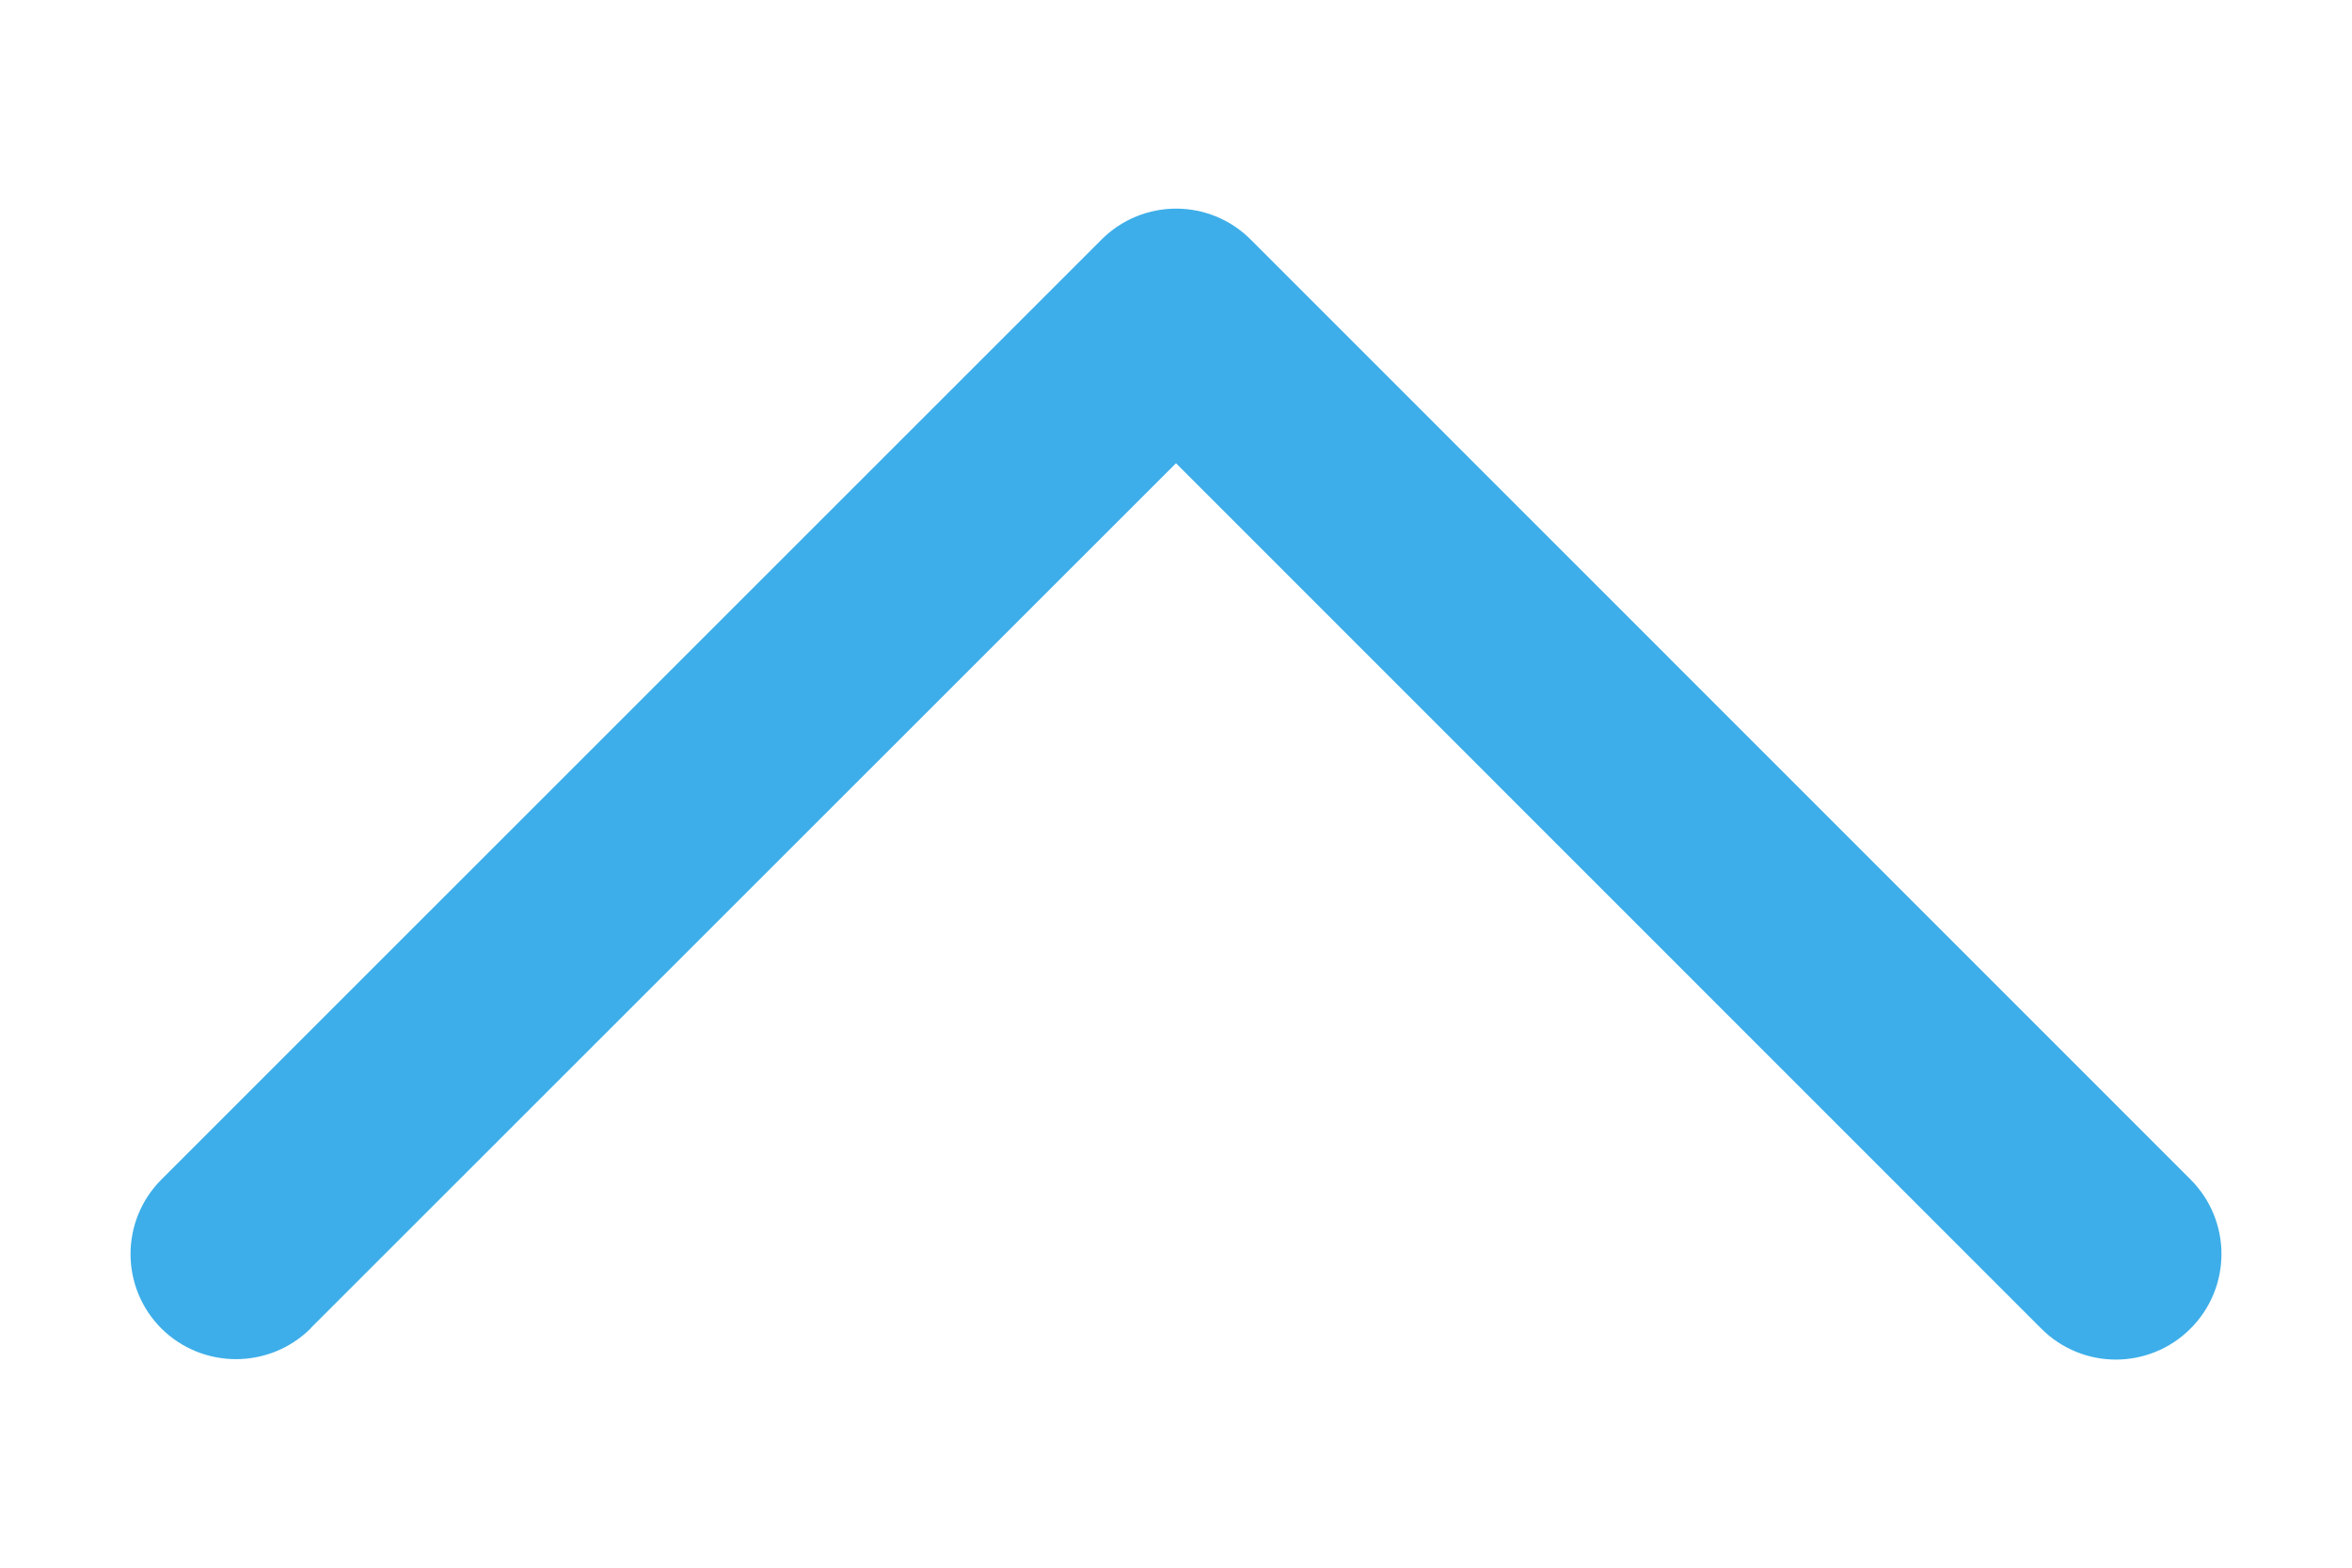
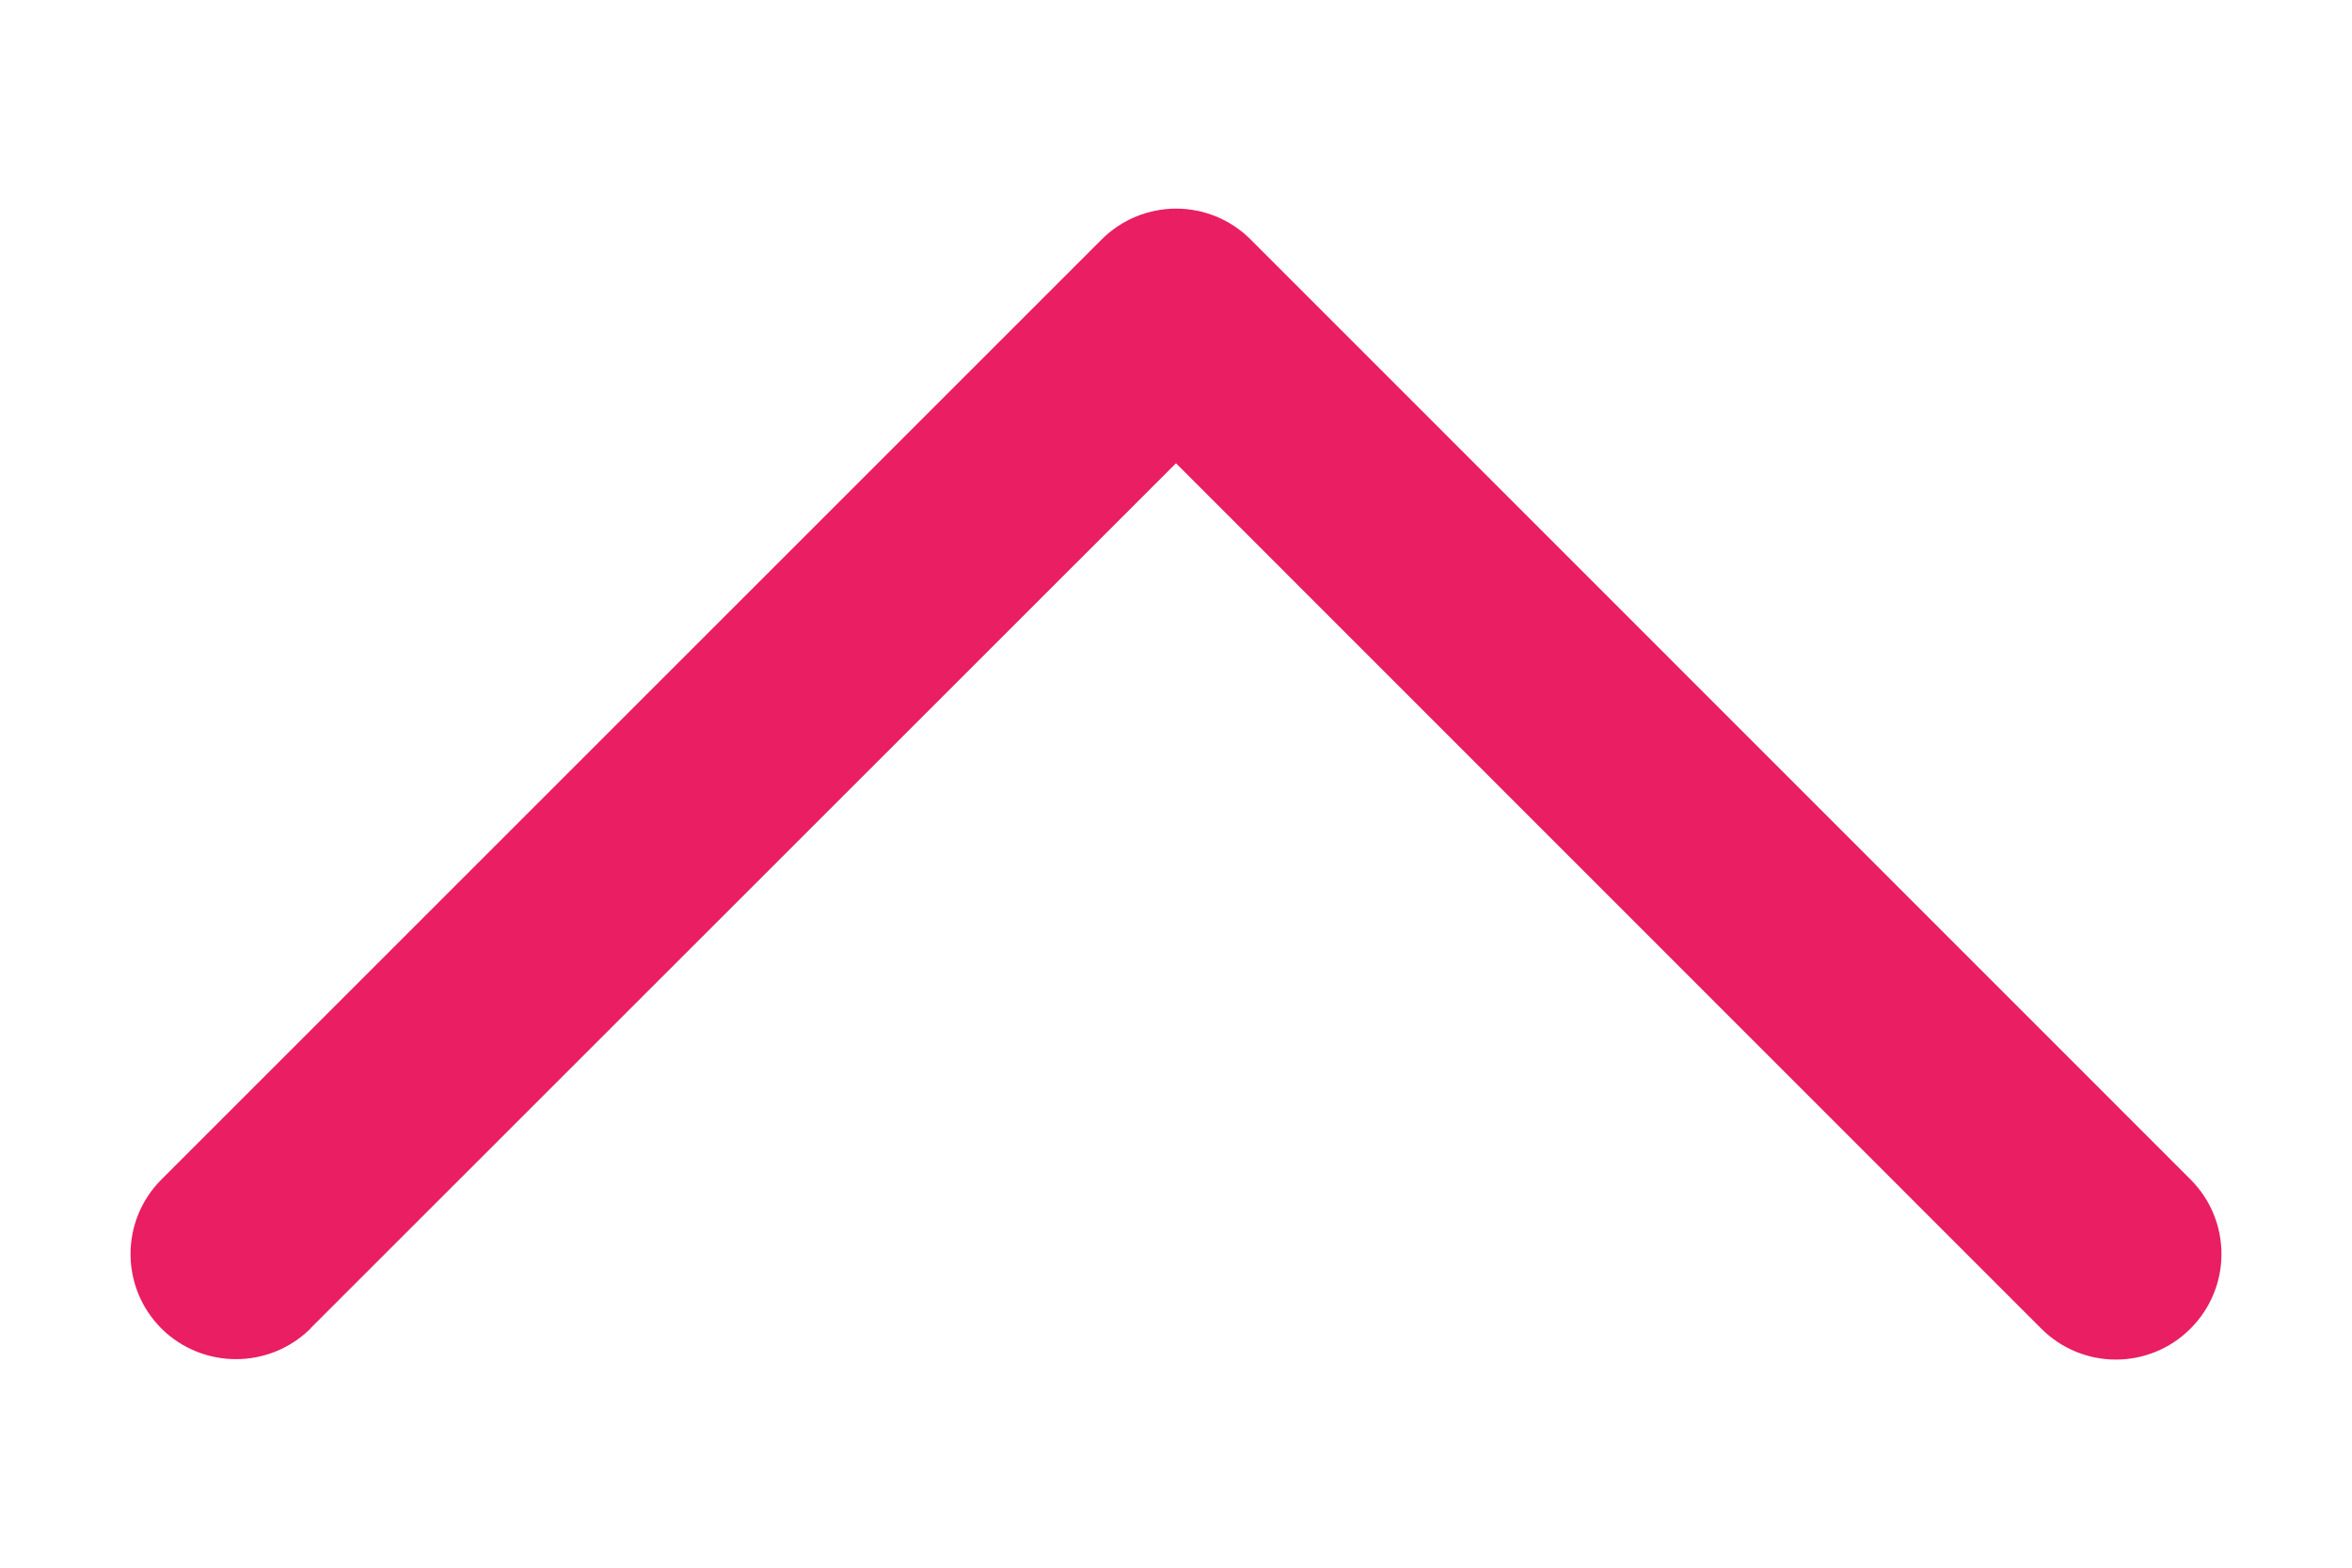
- <svg x="0px" y="0px" width="9px" height="6px" viewBox="0 0 9 6" enable-background="new 0 0 9 6" xml:space="preserve">
-   <path d="M 1.189,5.083 4.5,1.773 7.811,5.085 c 0.158,0.158 0.413,0.158 0.571,0 0.158,-0.158 0.158,-0.413 0,-0.571 l -3.596,-3.597 0,0 0,0 c -0.158,-0.158 -0.413,-0.158 -0.571,0 L 0.618,4.514 c -0.158,0.158 -0.158,0.413 0,0.571 0.158,0.156 0.413,0.156 0.571,-0.001 z" fill="#3daee9" />
+ <svg xmlns="http://www.w3.org/2000/svg" x="0px" y="0px" width="9px" height="6px" viewBox="0 0 9 6" enable-background="new 0 0 9 6" xml:space="preserve" version="1.1" id="svg4">
+   <defs id="defs8" />
+   <path d="M 1.189,5.083 4.5,1.773 7.811,5.085 c 0.158,0.158 0.413,0.158 0.571,0 0.158,-0.158 0.158,-0.413 0,-0.571 l -3.596,-3.597 0,0 0,0 c -0.158,-0.158 -0.413,-0.158 -0.571,0 L 0.618,4.514 c -0.158,0.158 -0.158,0.413 0,0.571 0.158,0.156 0.413,0.156 0.571,-0.001 z" fill="#3daee9" id="path2" style="fill:#e91e63;fill-opacity:1" />
</svg>
